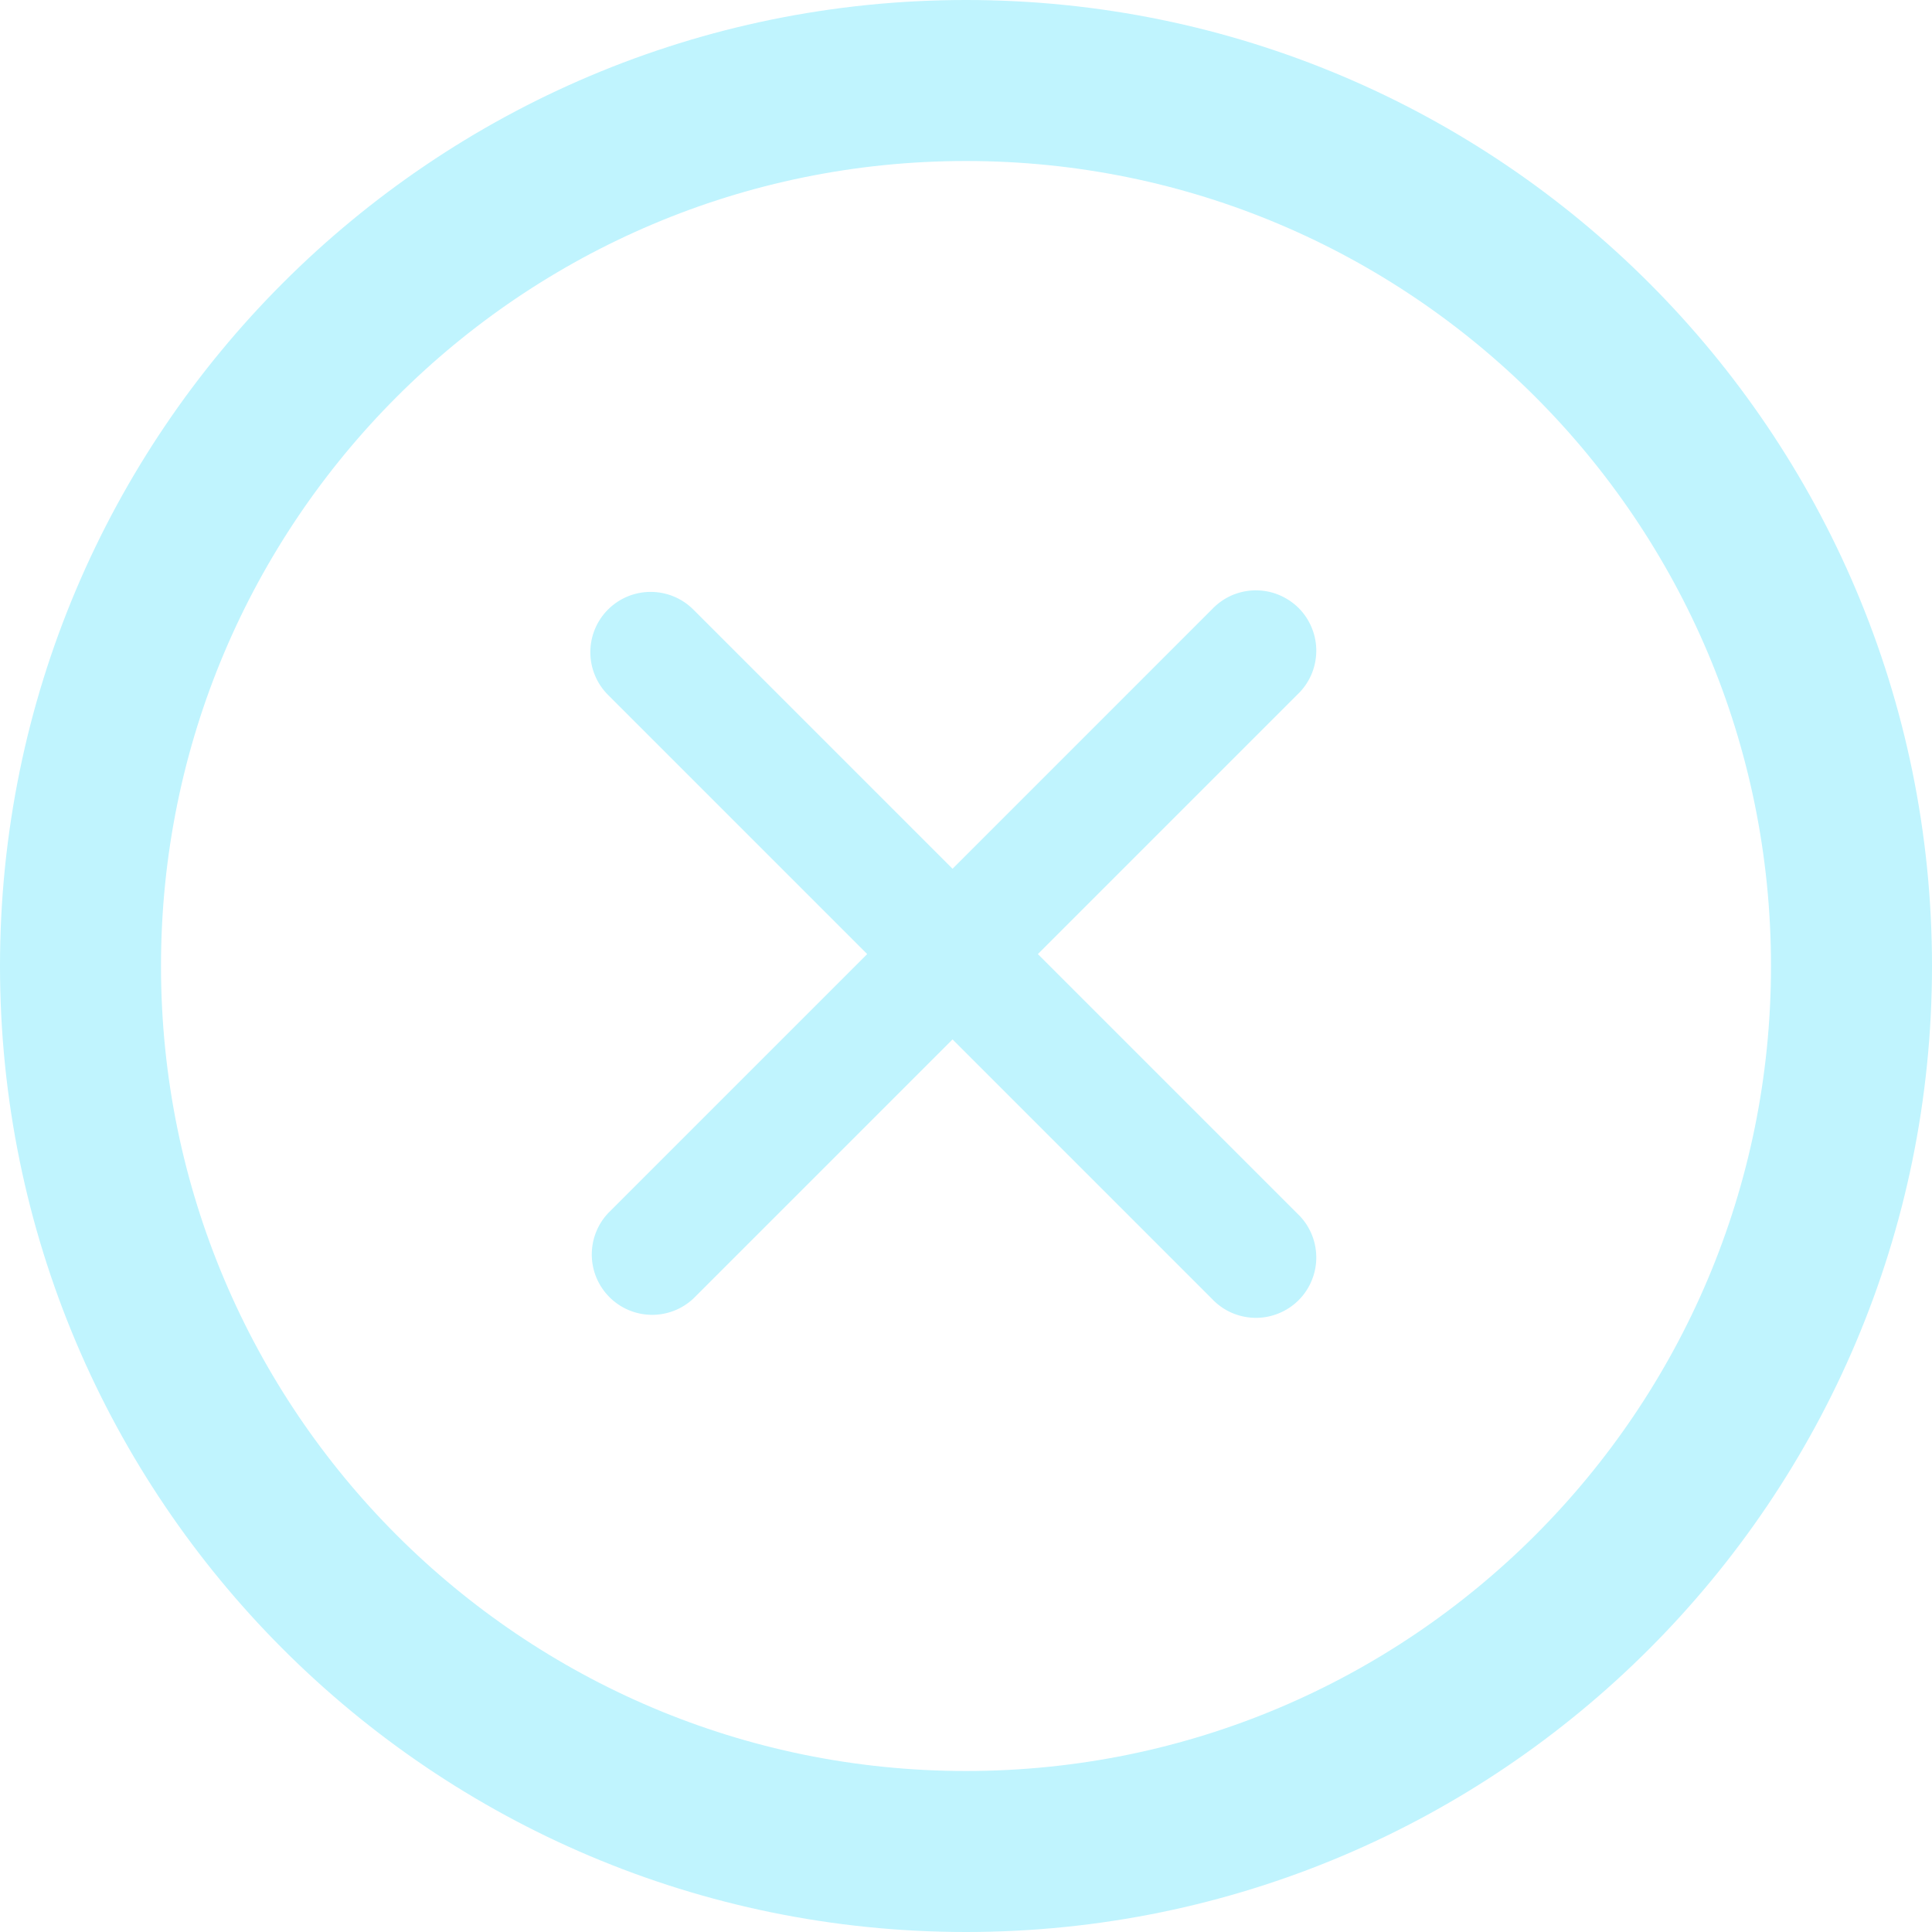
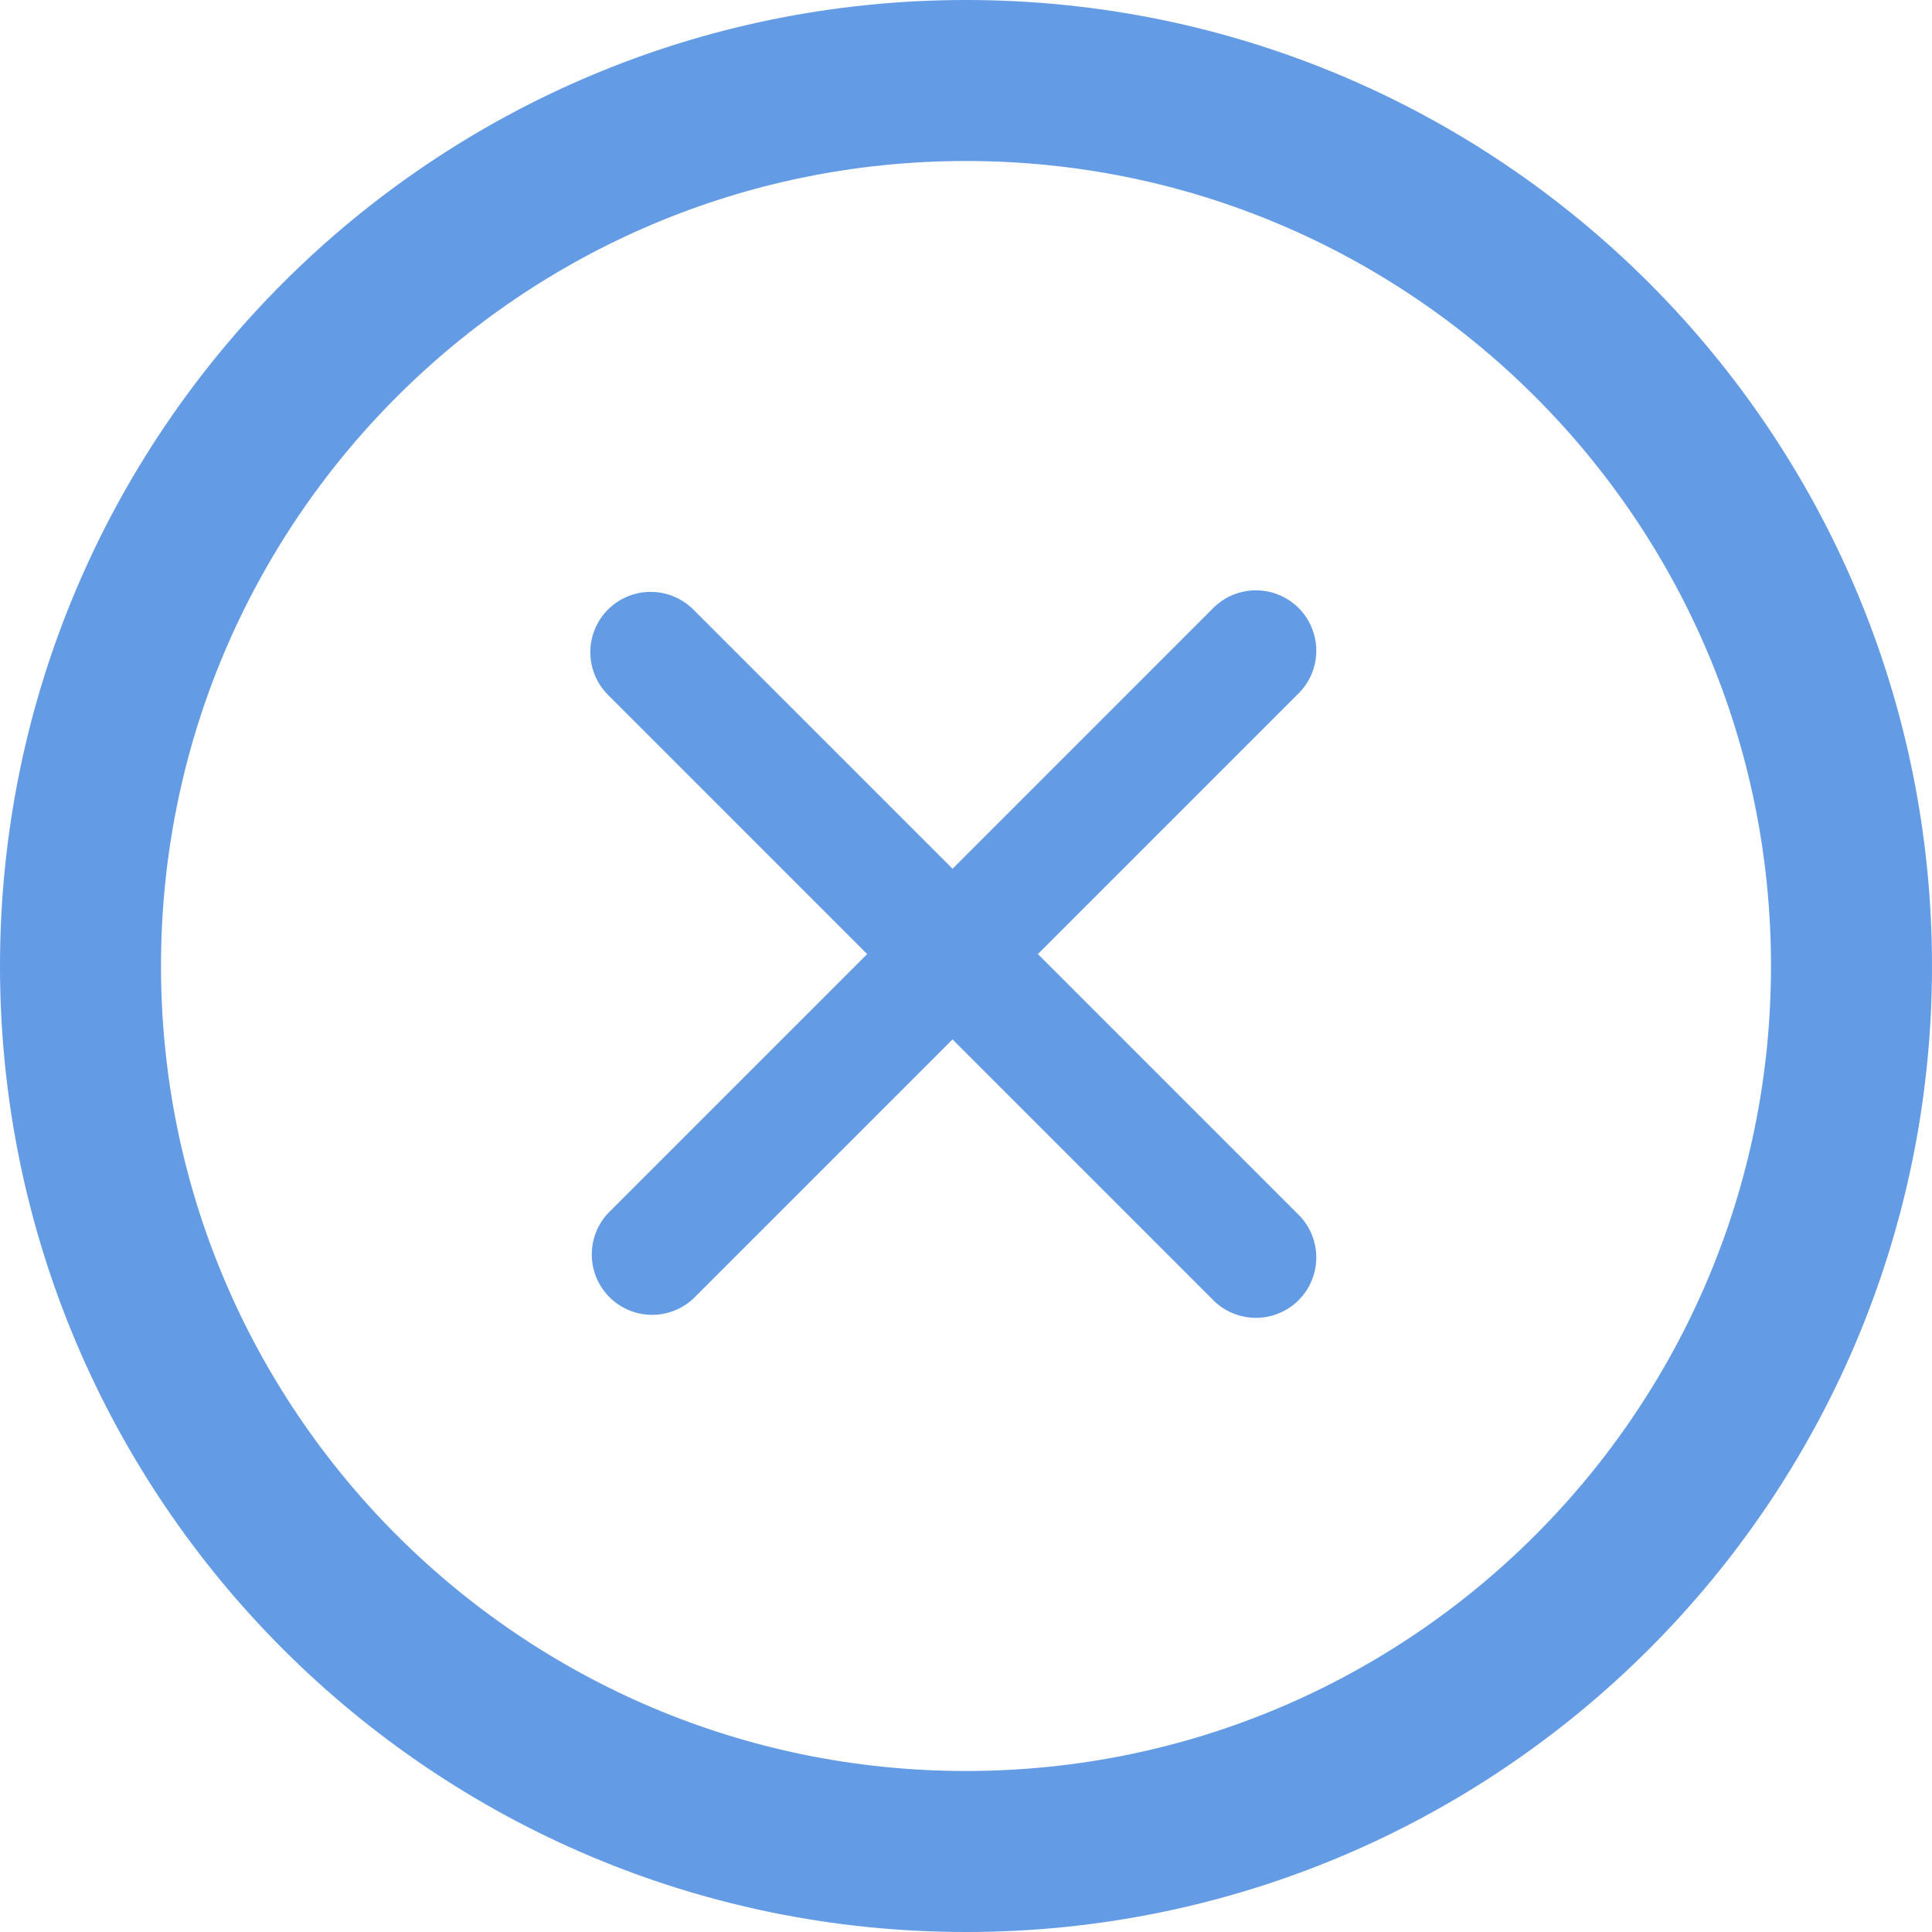
<svg xmlns="http://www.w3.org/2000/svg" width="36" height="36" viewBox="0 0 36 36" fill="none">
-   <path fill-rule="evenodd" clip-rule="evenodd" d="M11.329 11.358C11.54 11.147 11.826 11.029 12.124 11.029C12.422 11.029 12.708 11.147 12.919 11.358L17.749 16.188L22.579 11.358C22.682 11.248 22.806 11.159 22.944 11.097C23.082 11.036 23.231 11.003 23.382 11C23.533 10.998 23.683 11.025 23.823 11.082C23.963 11.139 24.091 11.223 24.198 11.329C24.305 11.436 24.389 11.564 24.445 11.704C24.502 11.844 24.53 11.994 24.527 12.145C24.524 12.296 24.491 12.445 24.43 12.583C24.368 12.721 24.28 12.845 24.169 12.948L19.339 17.778L24.169 22.608C24.28 22.711 24.368 22.835 24.43 22.973C24.491 23.111 24.524 23.26 24.527 23.411C24.53 23.562 24.502 23.712 24.445 23.852C24.389 23.993 24.305 24.12 24.198 24.227C24.091 24.334 23.963 24.418 23.823 24.474C23.683 24.531 23.533 24.559 23.382 24.556C23.231 24.553 23.082 24.52 22.944 24.459C22.806 24.397 22.682 24.309 22.579 24.198L17.749 19.368L12.919 24.198C12.706 24.397 12.424 24.505 12.132 24.5C11.841 24.495 11.563 24.377 11.357 24.171C11.15 23.964 11.032 23.686 11.027 23.395C11.022 23.103 11.13 22.821 11.329 22.608L16.159 17.778L11.329 12.948C11.118 12.737 11 12.451 11 12.153C11 11.855 11.118 11.569 11.329 11.358Z" fill="#C0F4FE" />
-   <rect x="1.5" y="1.5" width="33" height="33" rx="16.5" stroke="#C0F4FE" stroke-width="3" />
+   <path fill-rule="evenodd" clip-rule="evenodd" d="M11.329 11.358C11.54 11.147 11.826 11.029 12.124 11.029C12.422 11.029 12.708 11.147 12.919 11.358L17.749 16.188L22.579 11.358C22.682 11.248 22.806 11.159 22.944 11.097C23.082 11.036 23.231 11.003 23.382 11C23.533 10.998 23.683 11.025 23.823 11.082C23.963 11.139 24.091 11.223 24.198 11.329C24.305 11.436 24.389 11.564 24.445 11.704C24.502 11.844 24.53 11.994 24.527 12.145C24.524 12.296 24.491 12.445 24.43 12.583C24.368 12.721 24.28 12.845 24.169 12.948L19.339 17.778L24.169 22.608C24.28 22.711 24.368 22.835 24.43 22.973C24.491 23.111 24.524 23.26 24.527 23.411C24.53 23.562 24.502 23.712 24.445 23.852C24.389 23.993 24.305 24.12 24.198 24.227C24.091 24.334 23.963 24.418 23.823 24.474C23.683 24.531 23.533 24.559 23.382 24.556C23.231 24.553 23.082 24.52 22.944 24.459C22.806 24.397 22.682 24.309 22.579 24.198L17.749 19.368L12.919 24.198C12.706 24.397 12.424 24.505 12.132 24.5C11.841 24.495 11.563 24.377 11.357 24.171C11.15 23.964 11.032 23.686 11.027 23.395C11.022 23.103 11.13 22.821 11.329 22.608L16.159 17.778L11.329 12.948C11.118 12.737 11 12.451 11 12.153C11 11.855 11.118 11.569 11.329 11.358Z" fill="#649be5" />
+   <rect x="1.5" y="1.5" width="33" height="33" rx="16.5" stroke="#649be5" stroke-width="3" />
</svg>
